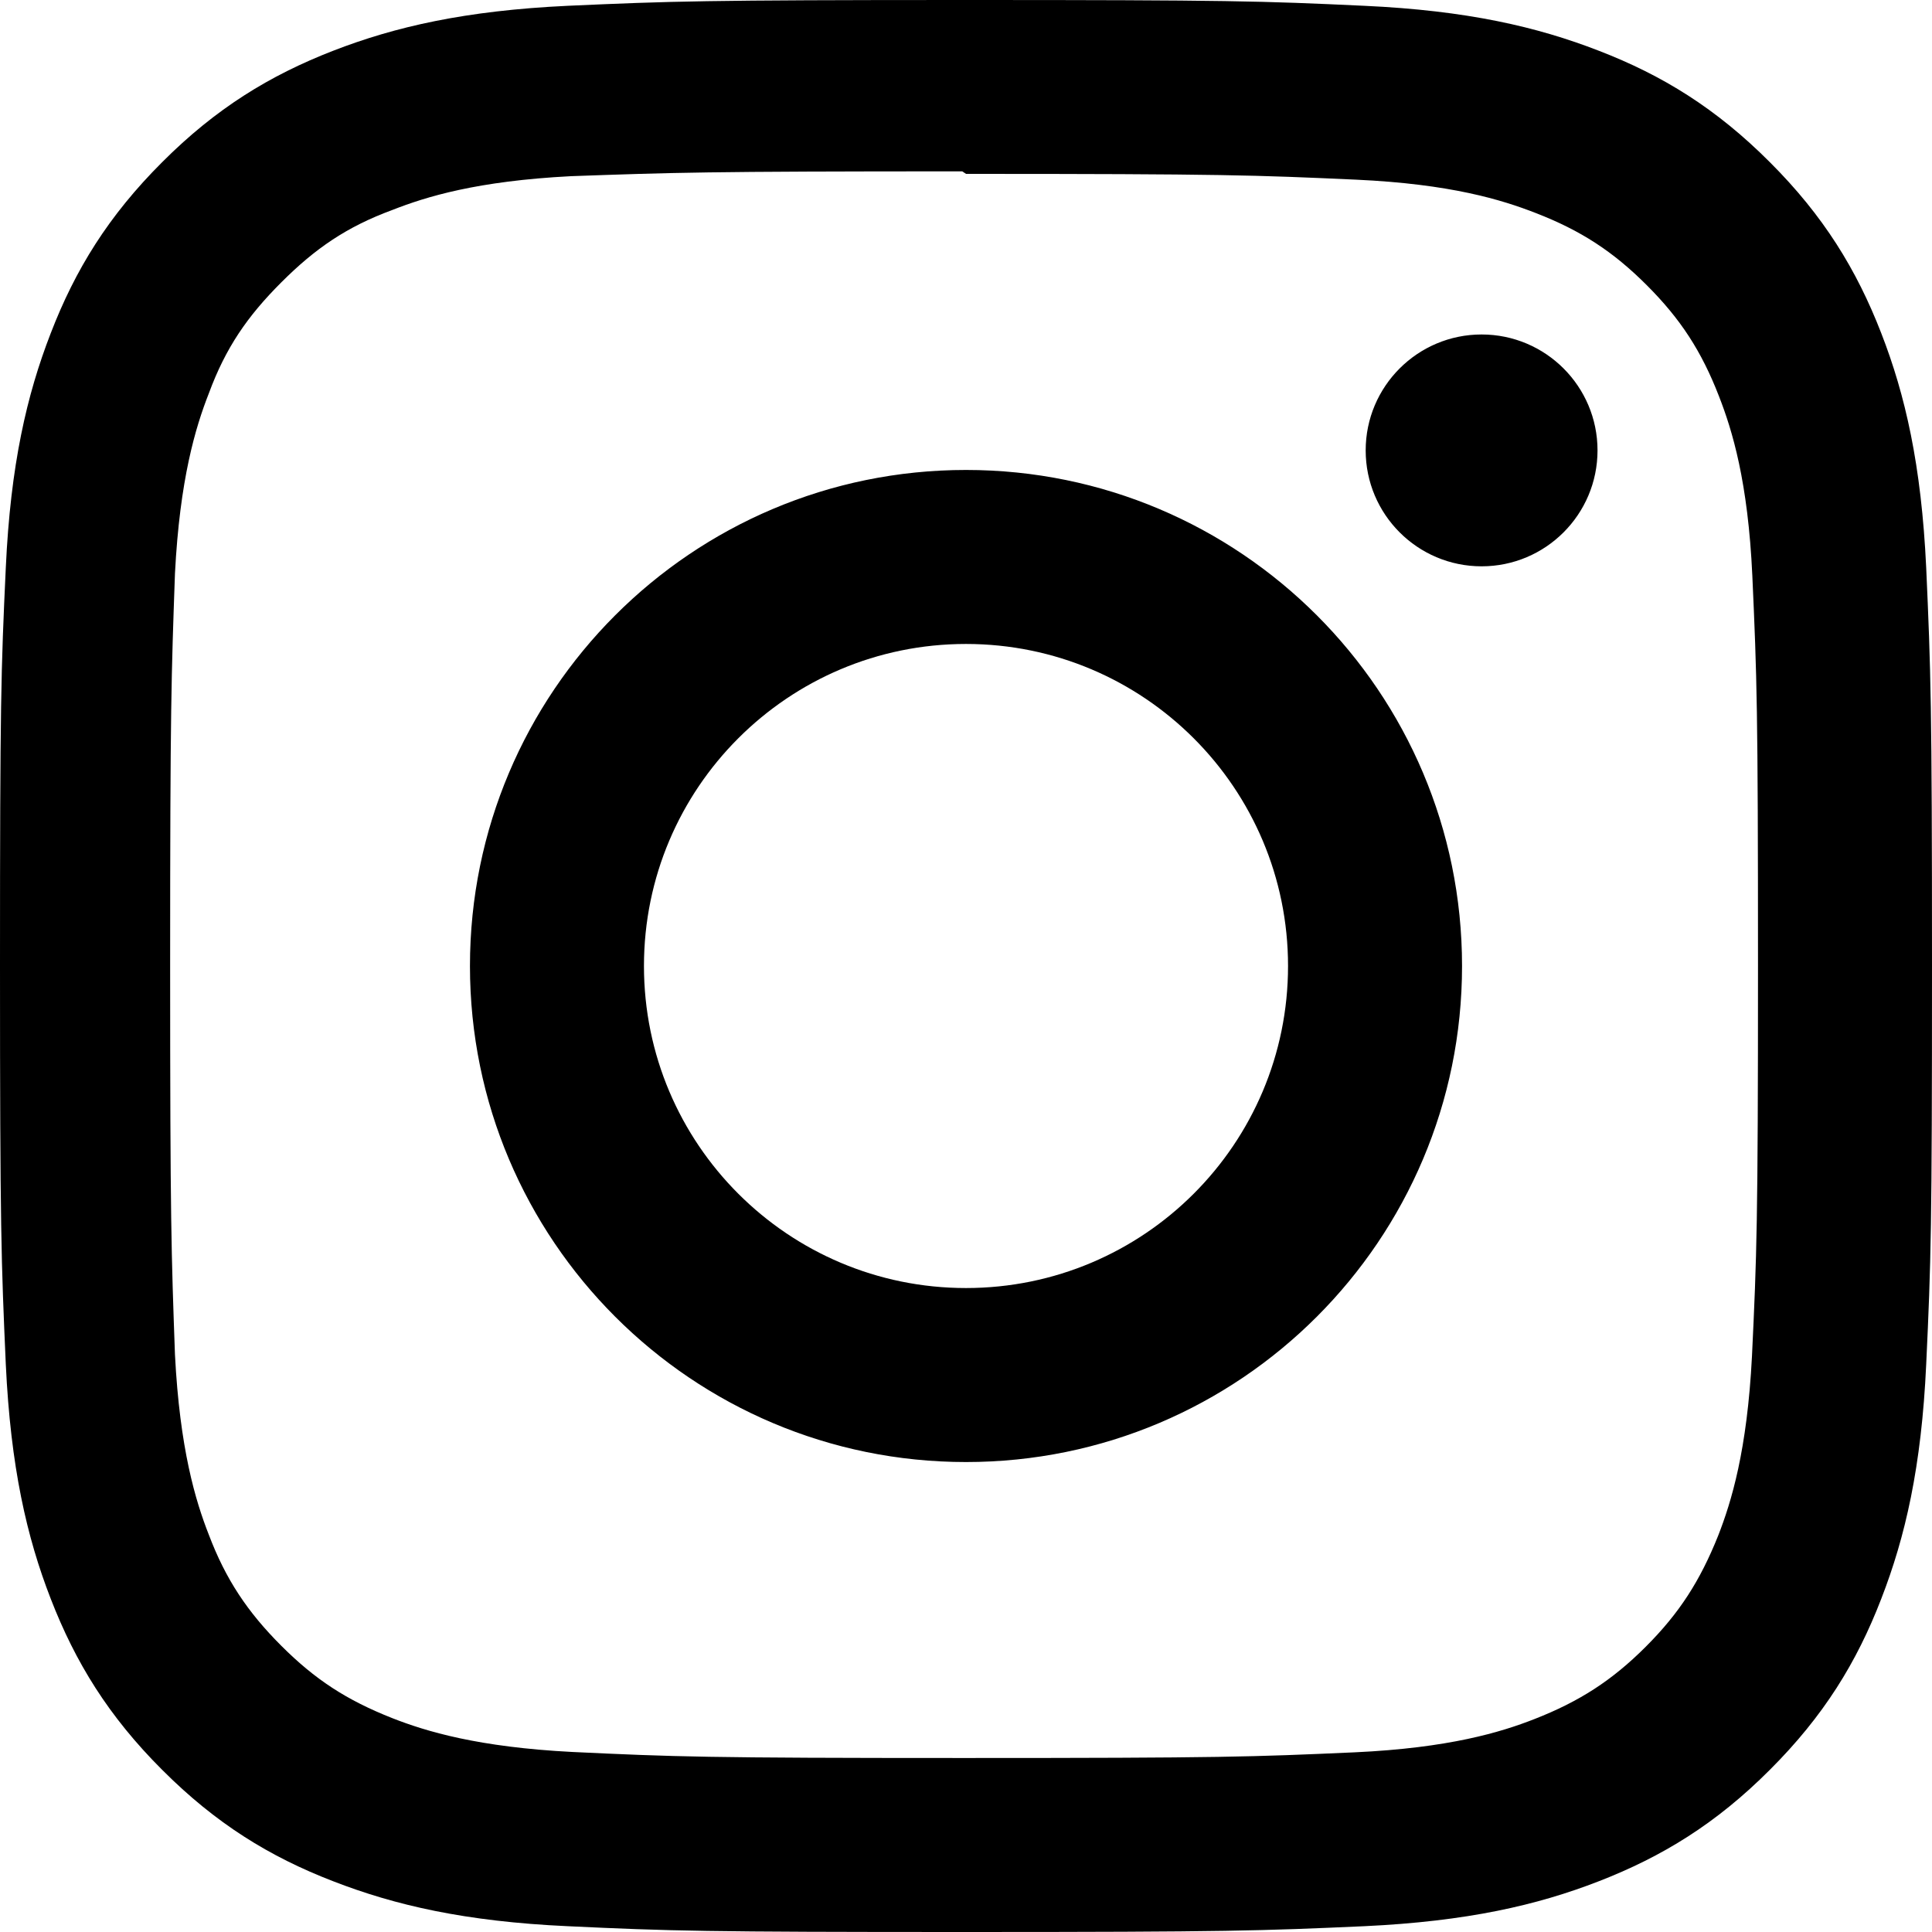
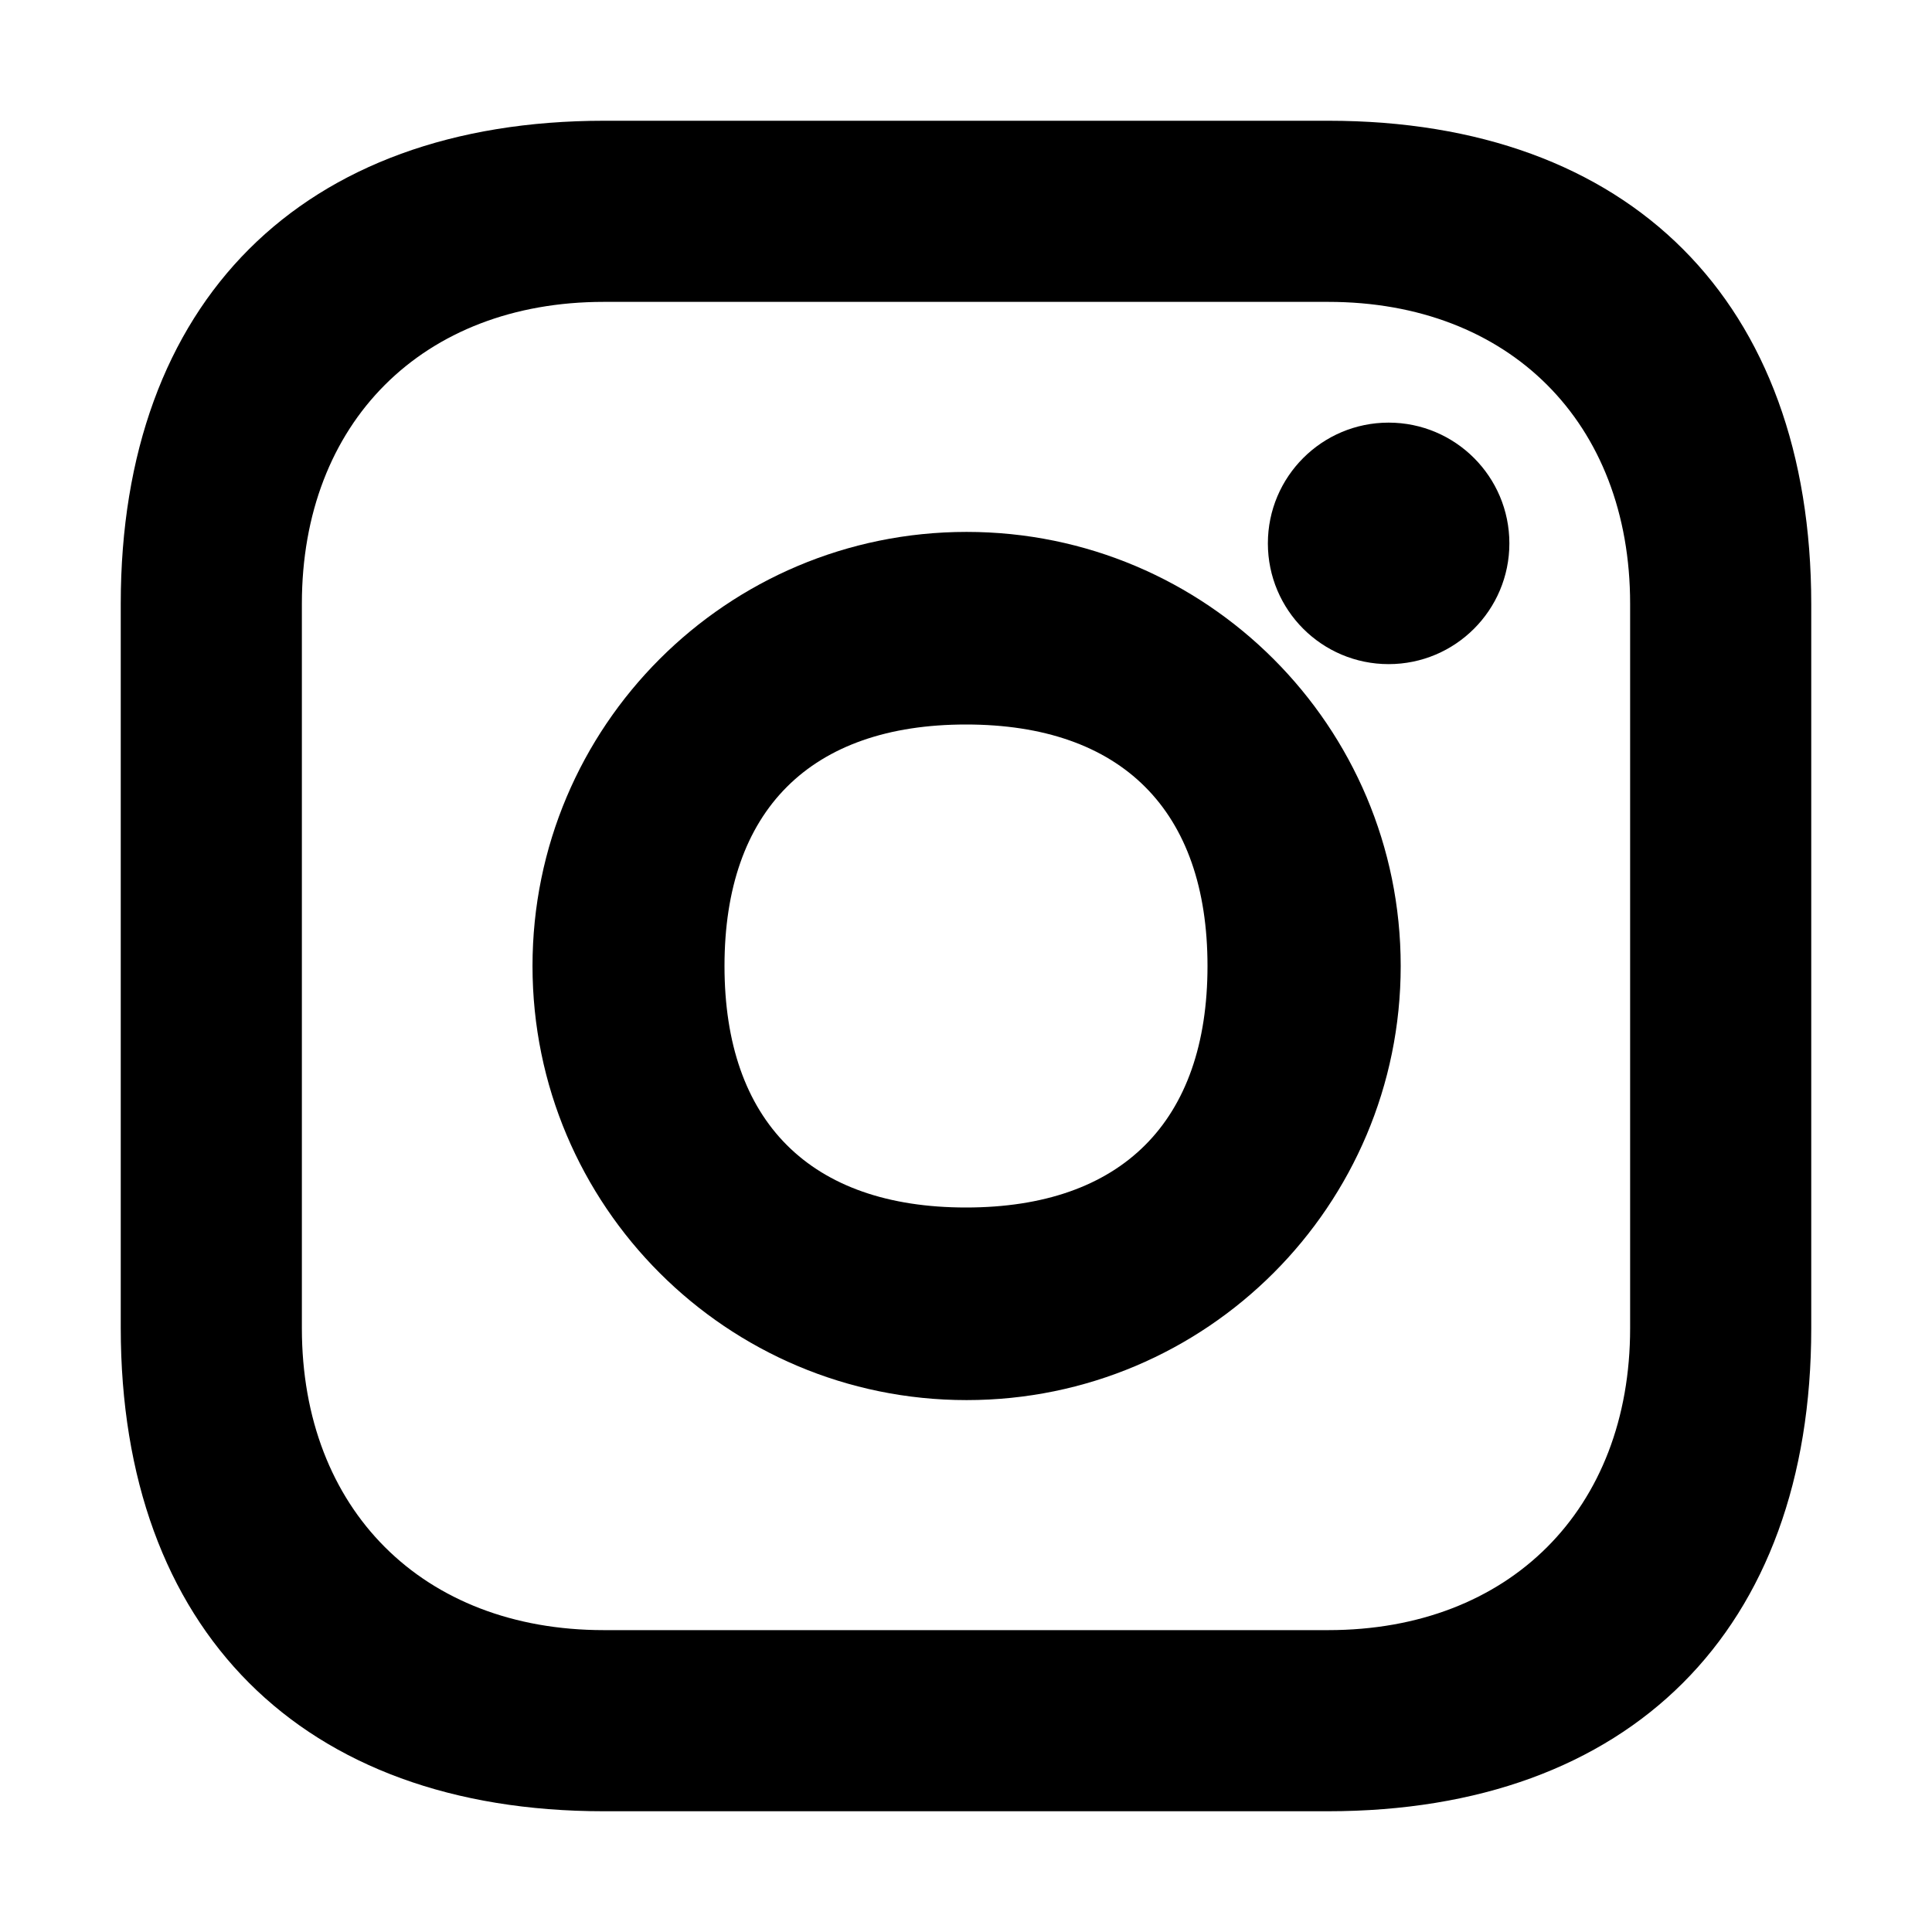
- <svg xmlns="http://www.w3.org/2000/svg" id="soc">
-   <path d="M8 0C5.827 0 5.555.01 4.702.048 3.85.088 3.27.222 2.76.42c-.526.204-.973.478-1.417.923-.445.444-.72.89-.923 1.417-.198.51-.333 1.09-.372 1.942C.008 5.555 0 5.827 0 8s.01 2.445.048 3.298c.04.852.174 1.433.372 1.942.204.526.478.973.923 1.417.444.445.89.72 1.417.923.51.198 1.09.333 1.942.372.853.04 1.125.048 3.298.048s2.445-.01 3.298-.048c.852-.04 1.433-.174 1.942-.372.526-.204.973-.478 1.417-.923.445-.444.72-.89.923-1.417.198-.51.333-1.09.372-1.942.04-.853.048-1.125.048-3.298s-.01-2.445-.048-3.298c-.04-.852-.174-1.433-.372-1.942-.204-.526-.478-.973-.923-1.417-.444-.445-.89-.72-1.417-.923-.51-.198-1.09-.333-1.942-.372C10.445.008 10.173 0 8 0zm0 1.44c2.136 0 2.39.01 3.233.048.78.036 1.203.166 1.485.276.374.145.64.318.92.598.28.28.453.546.598.92.11.282.24.705.276 1.485.038.844.047 1.097.047 3.233s-.01 2.39-.05 3.233c-.04.78-.17 1.203-.28 1.485-.15.374-.32.64-.6.92-.28.28-.55.453-.92.598-.28.11-.71.24-1.49.276-.85.038-1.1.047-3.24.047s-2.39-.01-3.24-.05c-.78-.04-1.21-.17-1.49-.28-.38-.15-.64-.32-.92-.6-.28-.28-.46-.55-.6-.92-.11-.28-.24-.71-.28-1.49-.03-.84-.04-1.1-.04-3.23s.01-2.39.04-3.24c.04-.78.17-1.21.28-1.49.14-.38.32-.64.6-.92.28-.28.54-.46.92-.6.28-.11.7-.24 1.48-.28.85-.03 1.1-.04 3.24-.04zm0 2.452c-2.27 0-4.108 1.84-4.108 4.108 0 2.27 1.84 4.108 4.108 4.108 2.27 0 4.108-1.84 4.108-4.108 0-2.27-1.84-4.108-4.108-4.108zm0 6.775c-1.473 0-2.667-1.194-2.667-2.667 0-1.473 1.194-2.667 2.667-2.667 1.473 0 2.667 1.194 2.667 2.667 0 1.473-1.194 2.667-2.667 2.667zm5.23-6.937c0 .53-.43.96-.96.96s-.96-.43-.96-.96.43-.96.96-.96.96.43.96.96z" />
+ <svg xmlns="http://www.w3.org/2000/svg" id="soc" width="16" height="16">
+   <path d="m5.004 1c-2.504 0-4.004 1.5-4.004 4v5.996c0 2.504 1.5 4.004 4 4.004h5.996c2.504 0 4.004-1.5 4.004-4v-5.996c0-2.504-1.5-4.004-4-4.004zm-0.004 1.5h6c1.5 0 2.5 1 2.5 2.5v6c0 1.5-1 2.5-2.5 2.5h-6c-1.5 0-2.5-1-2.5-2.5v-6c0-1.5 1-2.5 2.5-2.5z" />
+   <path d="m8.005 4.405c-1.986 0-3.595 1.61-3.595 3.595 0 1.986 1.61 3.595 3.595 3.595 1.986 0 3.595-1.61 3.595-3.595 0-1.986-1.61-3.595-3.595-3.595zm-0.005 5.595c-1.289 0-2-0.711-2-2s0.711-2 2-2 2 0.711 2 2-0.711 2-2 2z" />
+   <path d="m12.5 4.5a1 1 0 0 1-1 1 1 1 0 0 1-1-1 1 1 0 0 1 1-1 1 1 0 0 1 1 1z" />
</svg>
